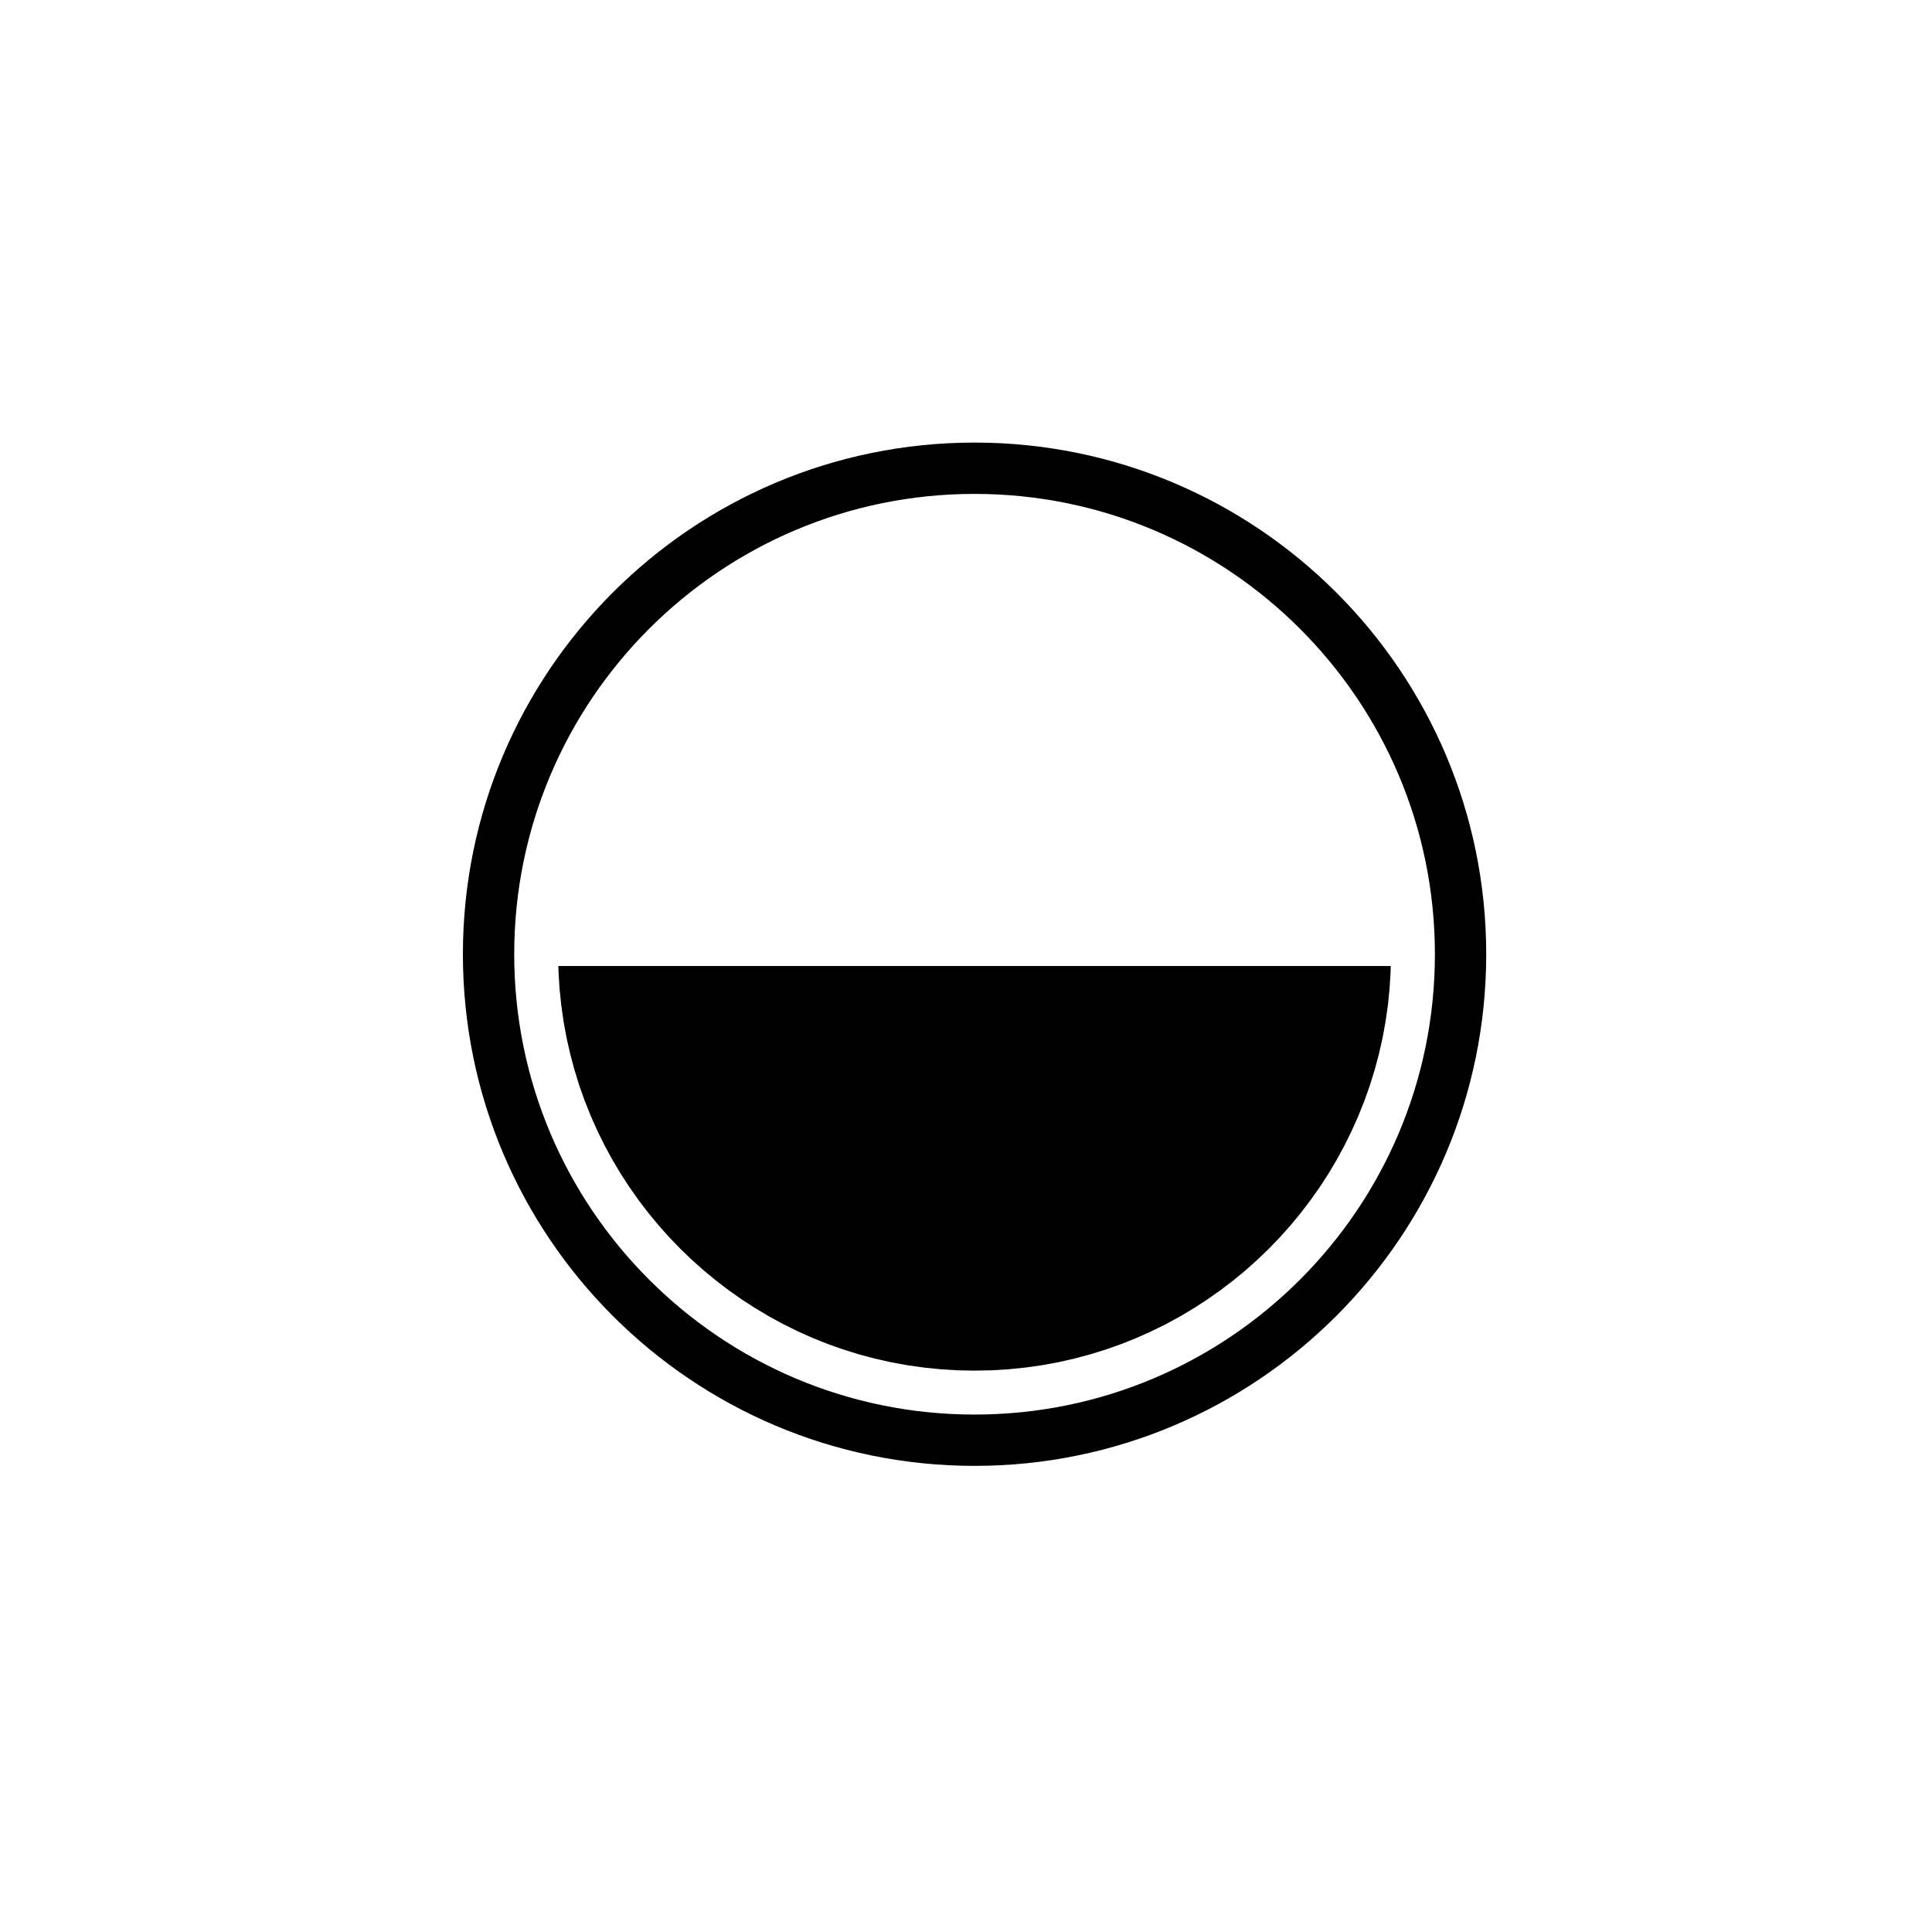
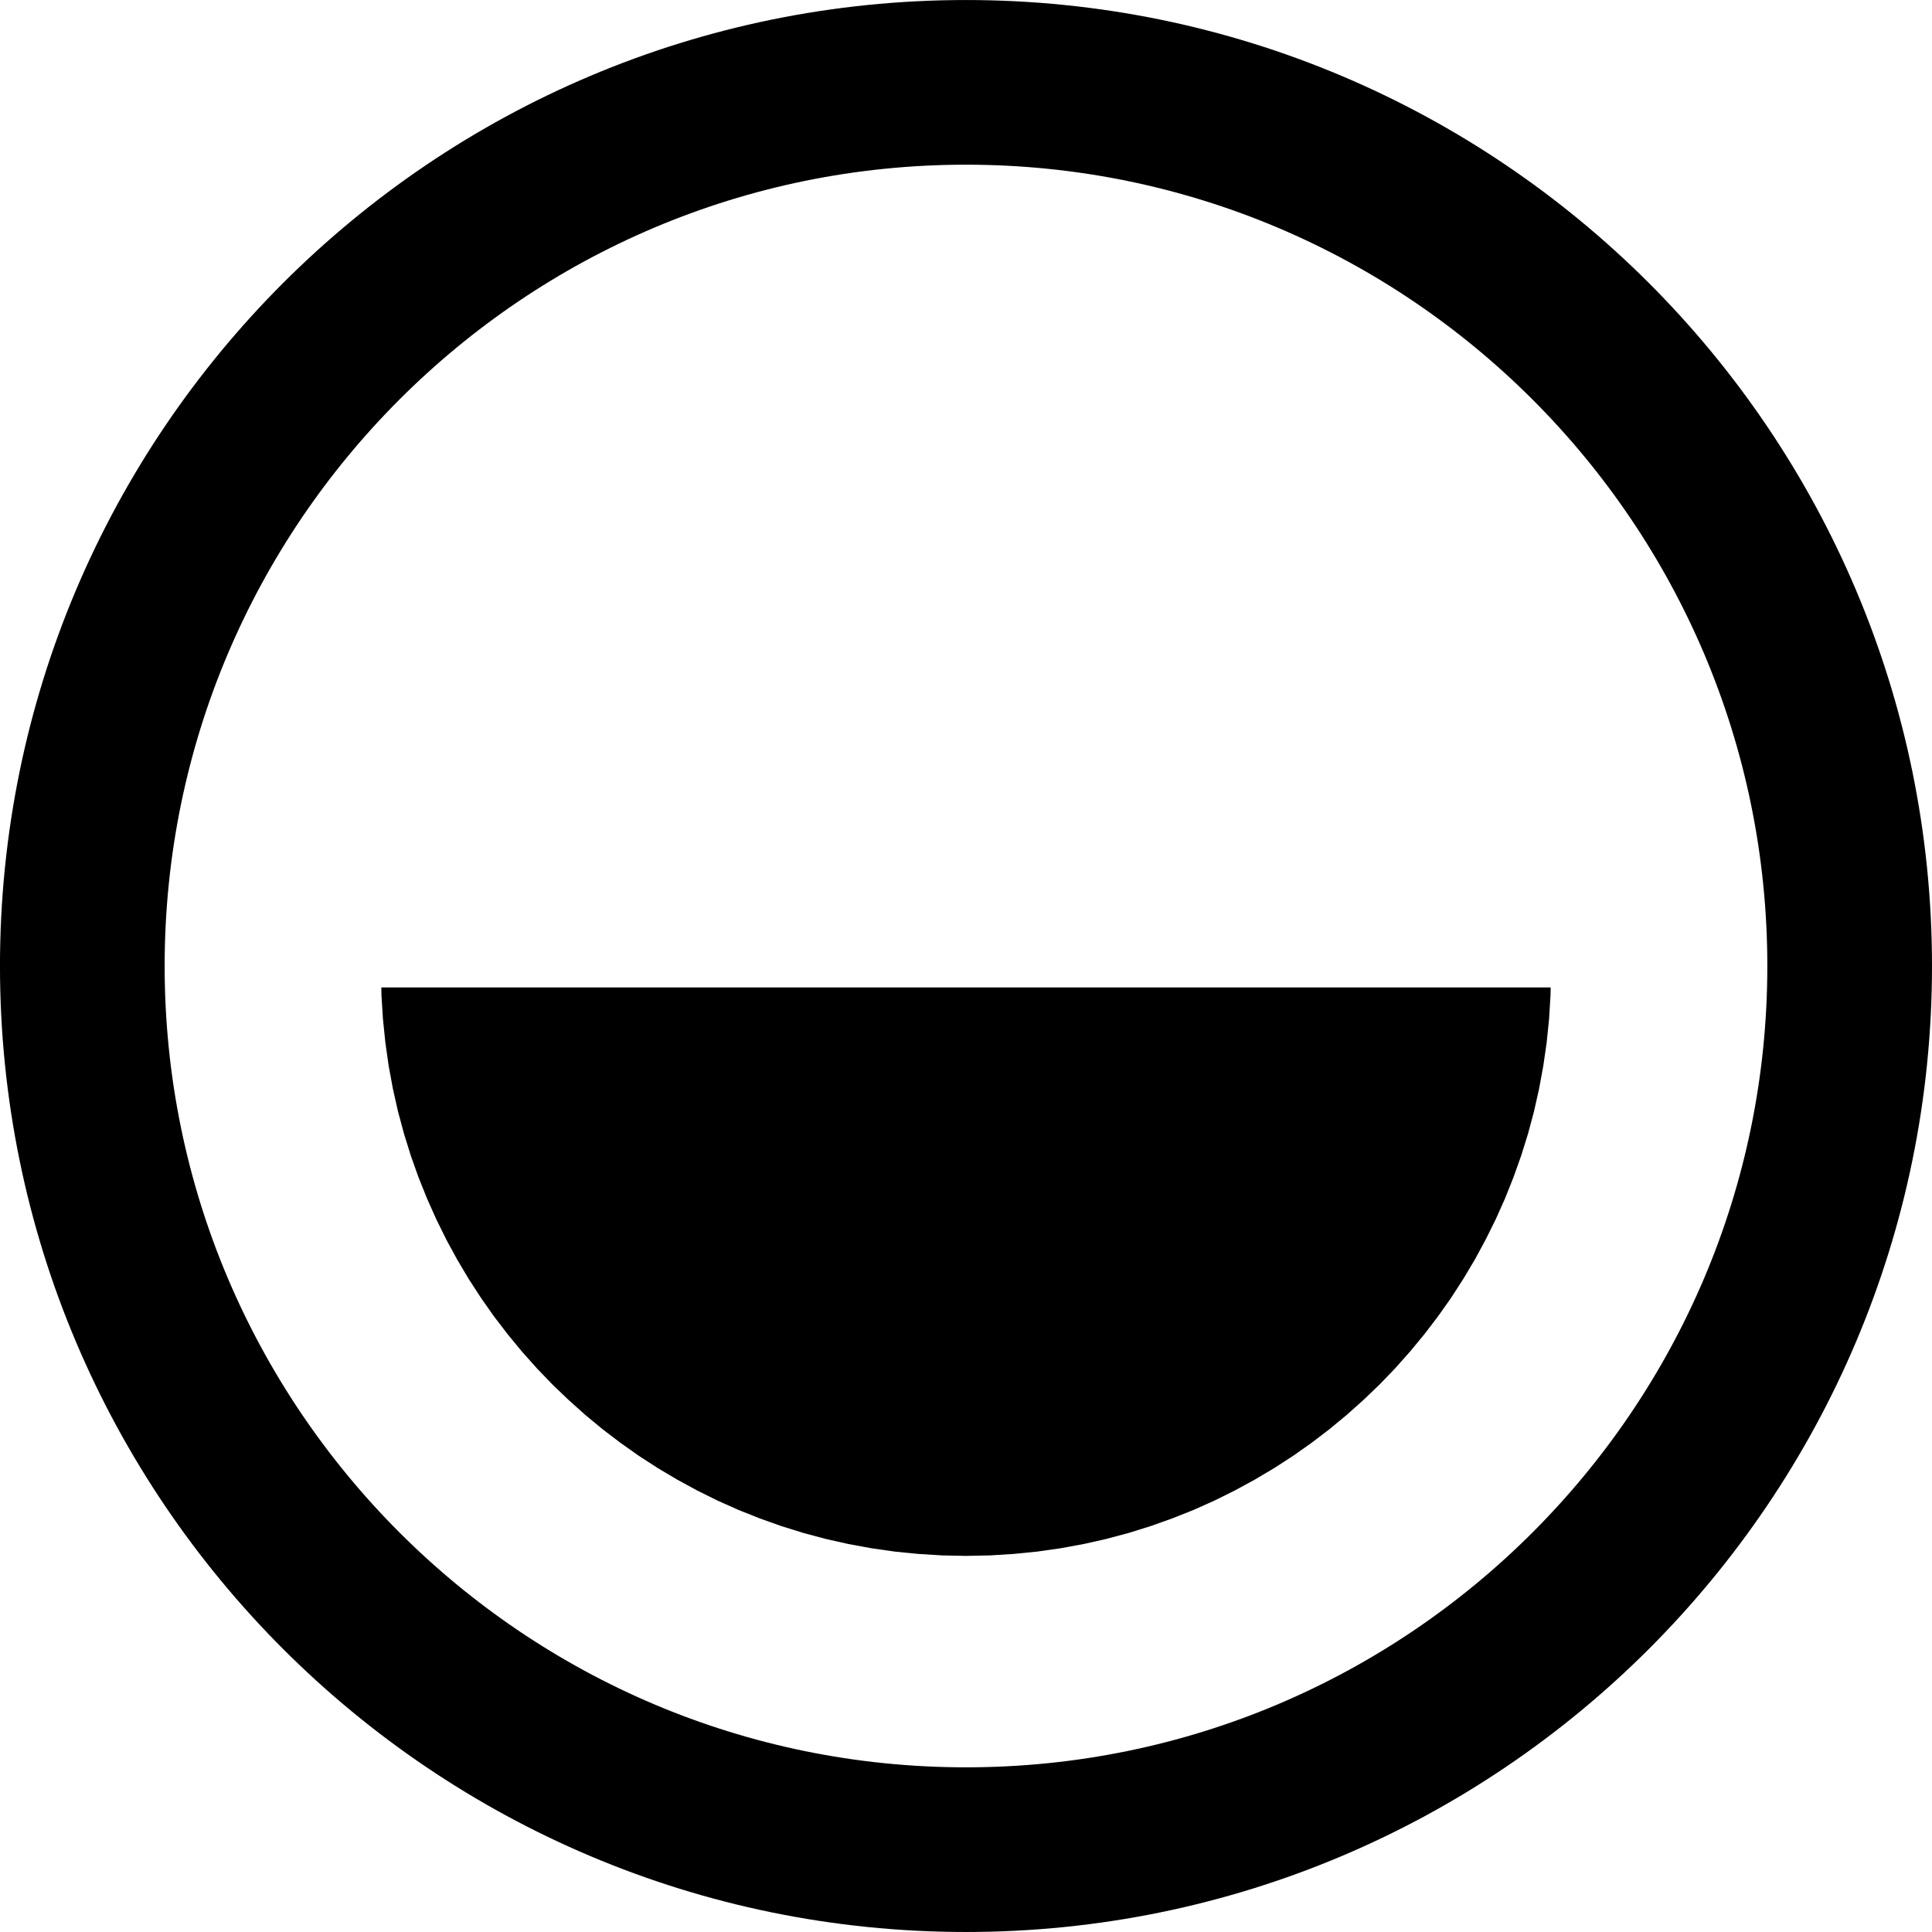
- <svg xmlns="http://www.w3.org/2000/svg" xmlns:xlink="http://www.w3.org/1999/xlink" version="1.1" preserveAspectRatio="xMidYMid meet" viewBox="0 0 640 640" width="640" height="640">
+ <svg xmlns="http://www.w3.org/2000/svg" xmlns:xlink="http://www.w3.org/1999/xlink" version="1.1" preserveAspectRatio="xMidYMid meet" viewBox="146.844 140.106 351.986 351.986" width="321.99" height="321.99">
  <defs>
-     <path d="M483.83 316.1C483.83 404.95 411.69 477.09 322.84 477.09C233.98 477.09 161.84 404.95 161.84 316.1C161.84 227.24 233.98 155.11 322.84 155.11C411.69 155.11 483.83 227.24 483.83 316.1Z" id="cBIROkw1x" />
-     <path d="M460.32 327.41L459.76 332.97L458.97 338.46L457.98 343.89L456.77 349.23L455.36 354.5L453.74 359.68L451.93 364.77L449.93 369.77L447.74 374.67L445.37 379.47L442.82 384.16L440.1 388.74L437.21 393.2L434.15 397.54L430.93 401.76L427.56 405.85L424.03 409.8L420.36 413.62L416.54 417.29L412.59 420.82L408.5 424.19L404.28 427.41L399.94 430.47L395.48 433.36L390.9 436.09L386.21 438.64L381.41 441.01L376.51 443.2L371.51 445.2L366.42 447.01L361.24 448.62L355.97 450.03L350.62 451.24L345.2 452.24L339.71 453.02L334.14 453.58L328.52 453.93L322.84 454.04L317.15 453.93L311.53 453.58L305.97 453.02L300.47 452.24L295.05 451.24L289.7 450.03L284.44 448.62L279.26 447.01L274.16 445.2L269.16 443.2L264.26 441.01L259.47 438.64L254.78 436.09L250.2 433.36L245.73 430.47L241.39 427.41L237.17 424.19L233.09 420.82L229.13 417.29L225.32 413.62L221.64 409.8L218.12 405.85L214.74 401.76L211.52 397.54L208.47 393.2L205.57 388.74L202.85 384.16L200.3 379.47L197.93 374.67L195.74 369.77L193.74 364.77L191.93 359.68L190.32 354.5L188.91 349.23L187.7 343.89L186.7 338.46L185.92 332.97L185.35 327.41L185.01 321.78L184.97 320L460.7 320L460.66 321.78L460.32 327.41Z" id="aaf9YH83nP" />
+     <path d="M429.07 325.72L428.63 330.02L428.02 334.26L427.25 338.45L426.32 342.59L425.23 346.66L423.98 350.66L422.58 354.59L421.04 358.46L419.35 362.24L417.51 365.95L415.55 369.57L413.44 373.11L411.21 376.56L408.84 379.92L406.36 383.17L403.75 386.33L401.03 389.39L398.19 392.34L395.24 395.17L392.18 397.9L389.02 400.51L385.77 402.99L382.41 405.36L378.96 407.59L375.42 409.69L371.8 411.66L368.09 413.5L364.31 415.19L360.44 416.73L356.51 418.13L352.51 419.38L348.44 420.47L344.31 421.4L340.12 422.17L335.87 422.78L331.57 423.21L327.23 423.48L322.84 423.57L318.45 423.48L314.1 423.21L309.8 422.78L305.56 422.17L301.37 421.4L297.24 420.47L293.17 419.38L289.16 418.13L285.23 416.73L281.37 415.19L277.58 413.5L273.87 411.66L270.25 409.69L266.71 407.59L263.26 405.36L259.91 402.99L256.65 400.51L253.49 397.9L250.44 395.17L247.49 392.34L244.65 389.39L241.92 386.33L239.32 383.17L236.83 379.92L234.47 376.56L232.23 373.11L230.13 369.57L228.16 365.95L226.33 362.24L224.64 358.46L223.09 354.59L221.69 350.66L220.45 346.66L219.35 342.59L218.42 338.45L217.65 334.26L217.05 330.02L216.61 325.72L216.34 321.38L216.32 320L429.36 320L429.33 321.38L429.07 325.72Z" id="afDKCZvXB" />
+     <path d="M483.83 316.1C483.83 404.95 411.69 477.09 322.84 477.09C233.98 477.09 161.84 404.95 161.84 316.1C161.84 227.24 233.98 155.11 322.84 155.11C411.69 155.11 483.83 227.24 483.83 316.1Z" id="a1M5dUQBDS" />
  </defs>
  <g>
    <g>
+       <use xlink:href="#afDKCZvXB" opacity="1" fill="currentcolor" fill-opacity="1" />
+     </g>
+     <g>
      <g>
-         <g>
-           <use xlink:href="#cBIROkw1x" opacity="1" fill-opacity="0" stroke="#000000" stroke-width="17" stroke-opacity="1" />
-         </g>
-       </g>
-       <g>
-         <use xlink:href="#aaf9YH83nP" opacity="1" fill="#000000" fill-opacity="1" />
+         <use xlink:href="#a1M5dUQBDS" opacity="1" fill-opacity="0" stroke="currentcolor" stroke-width="30" stroke-opacity="1" />
      </g>
    </g>
  </g>
</svg>
